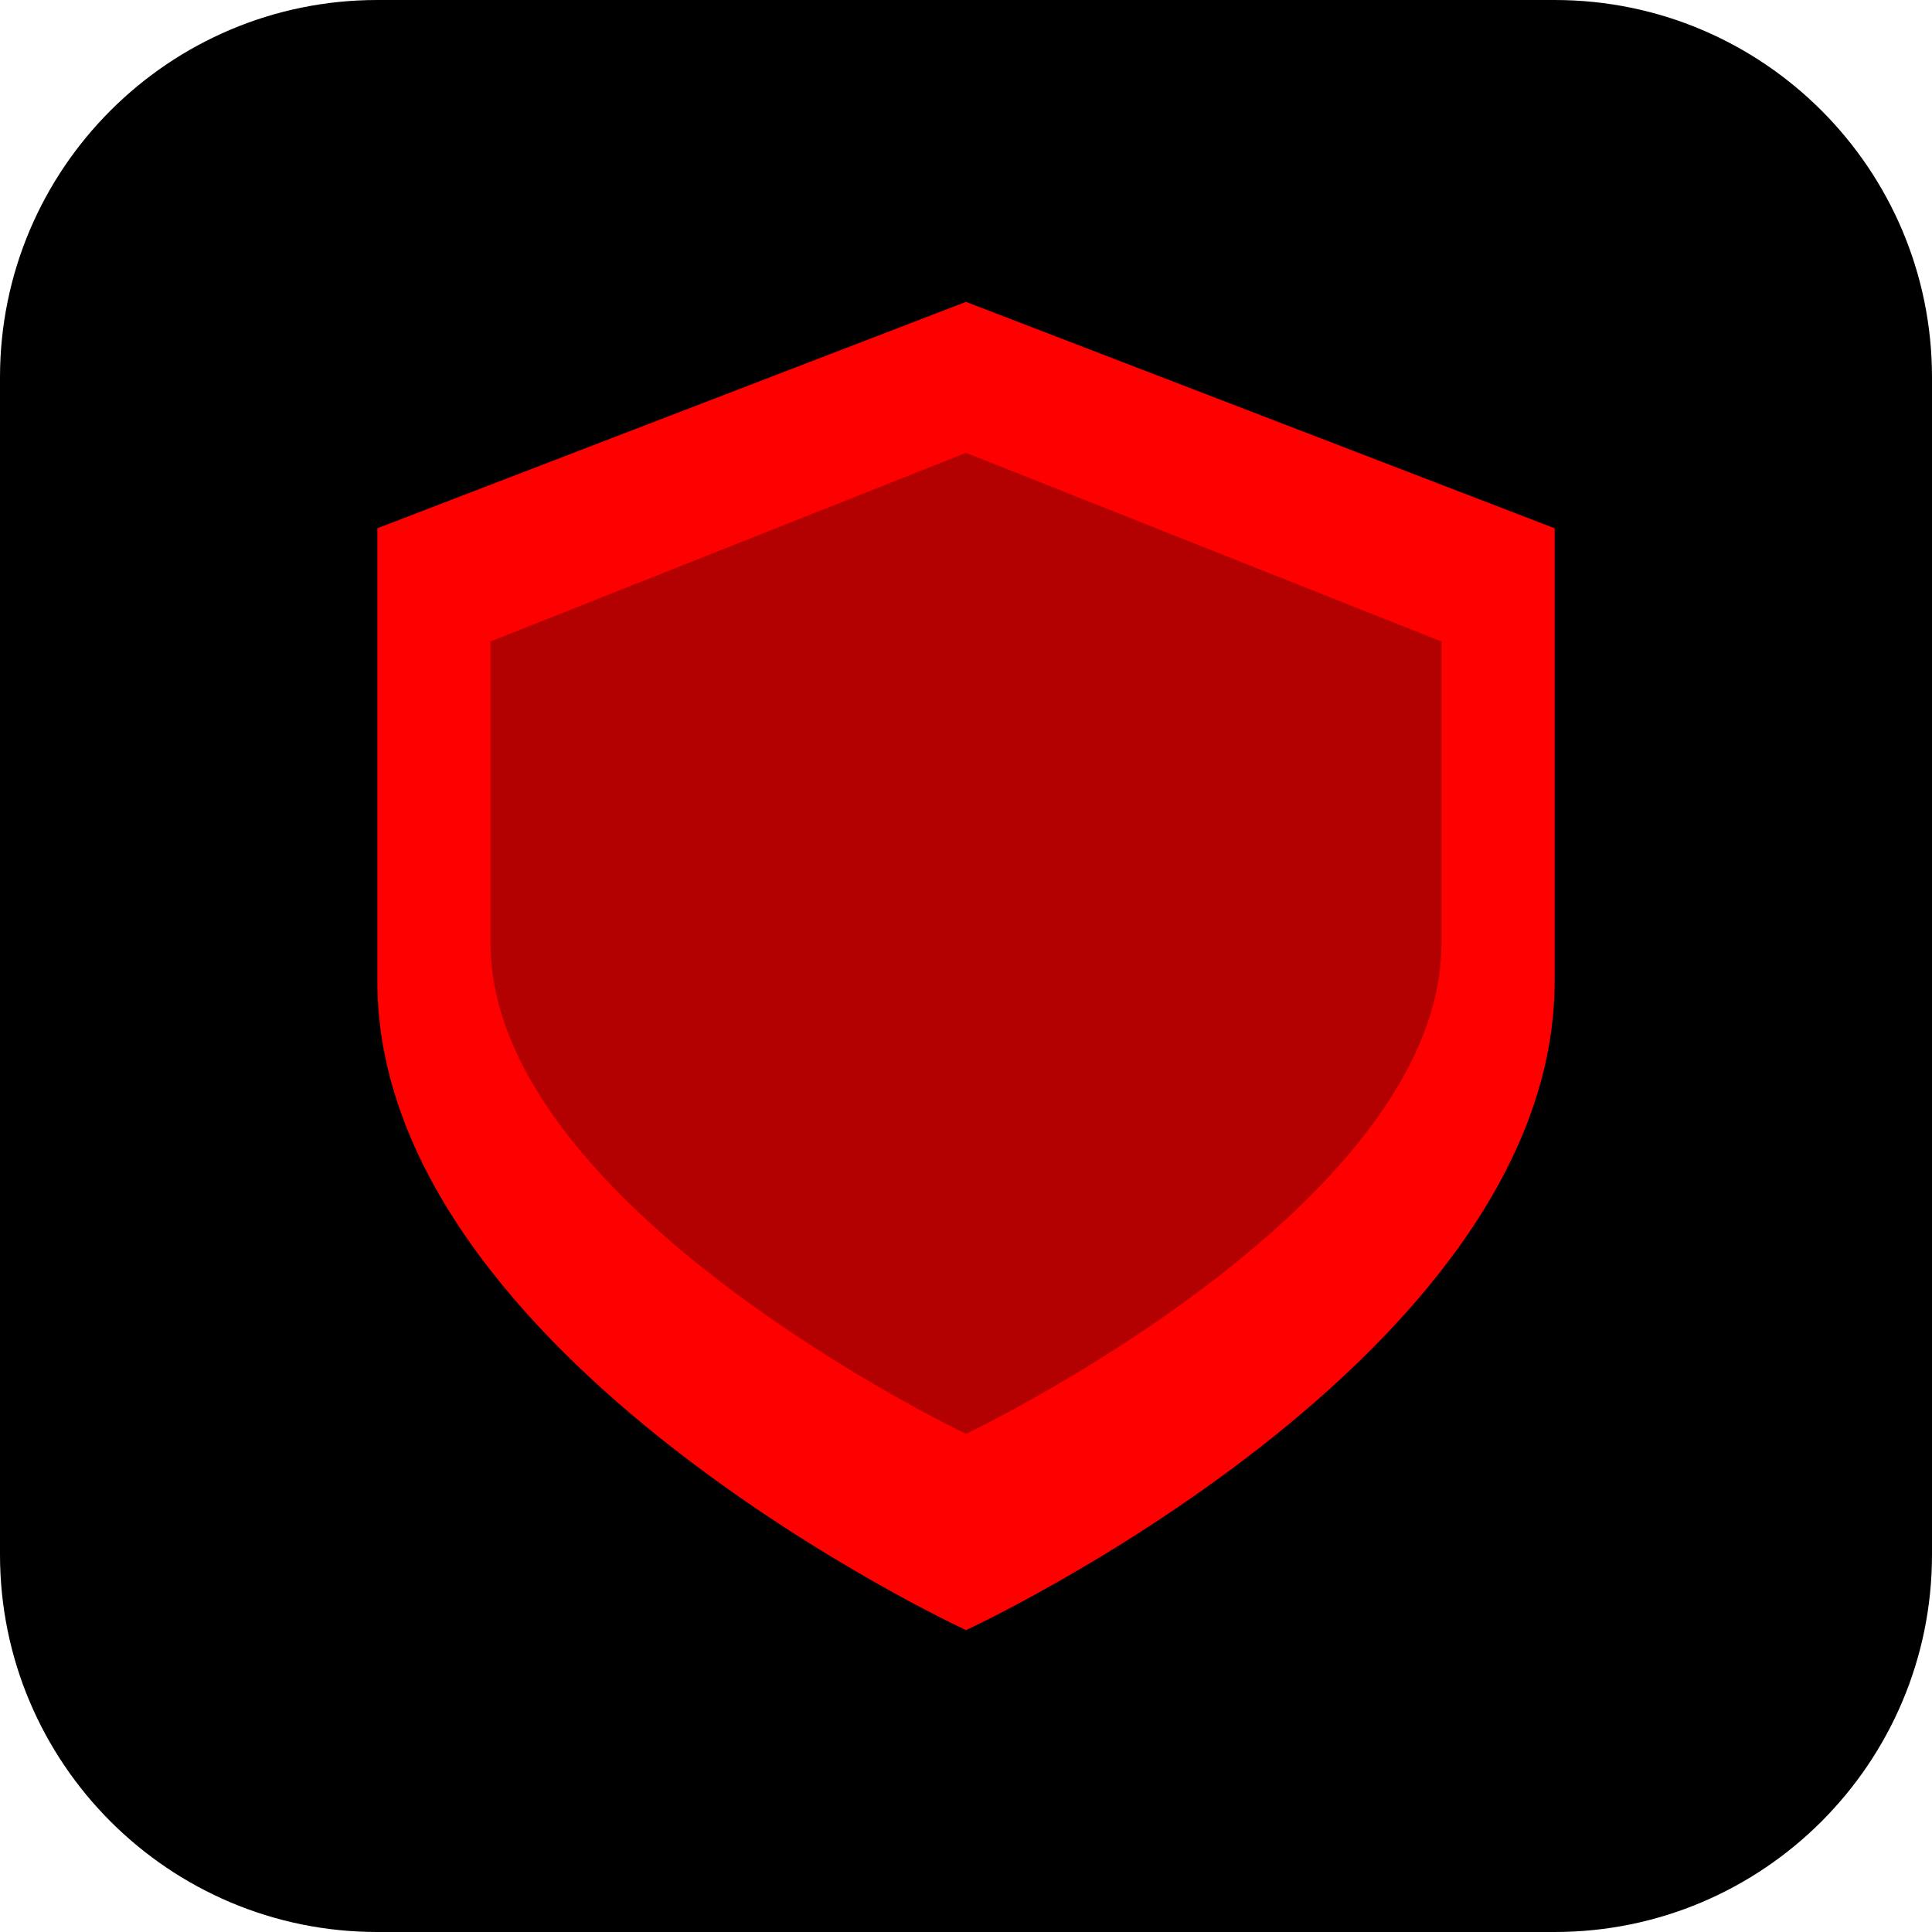
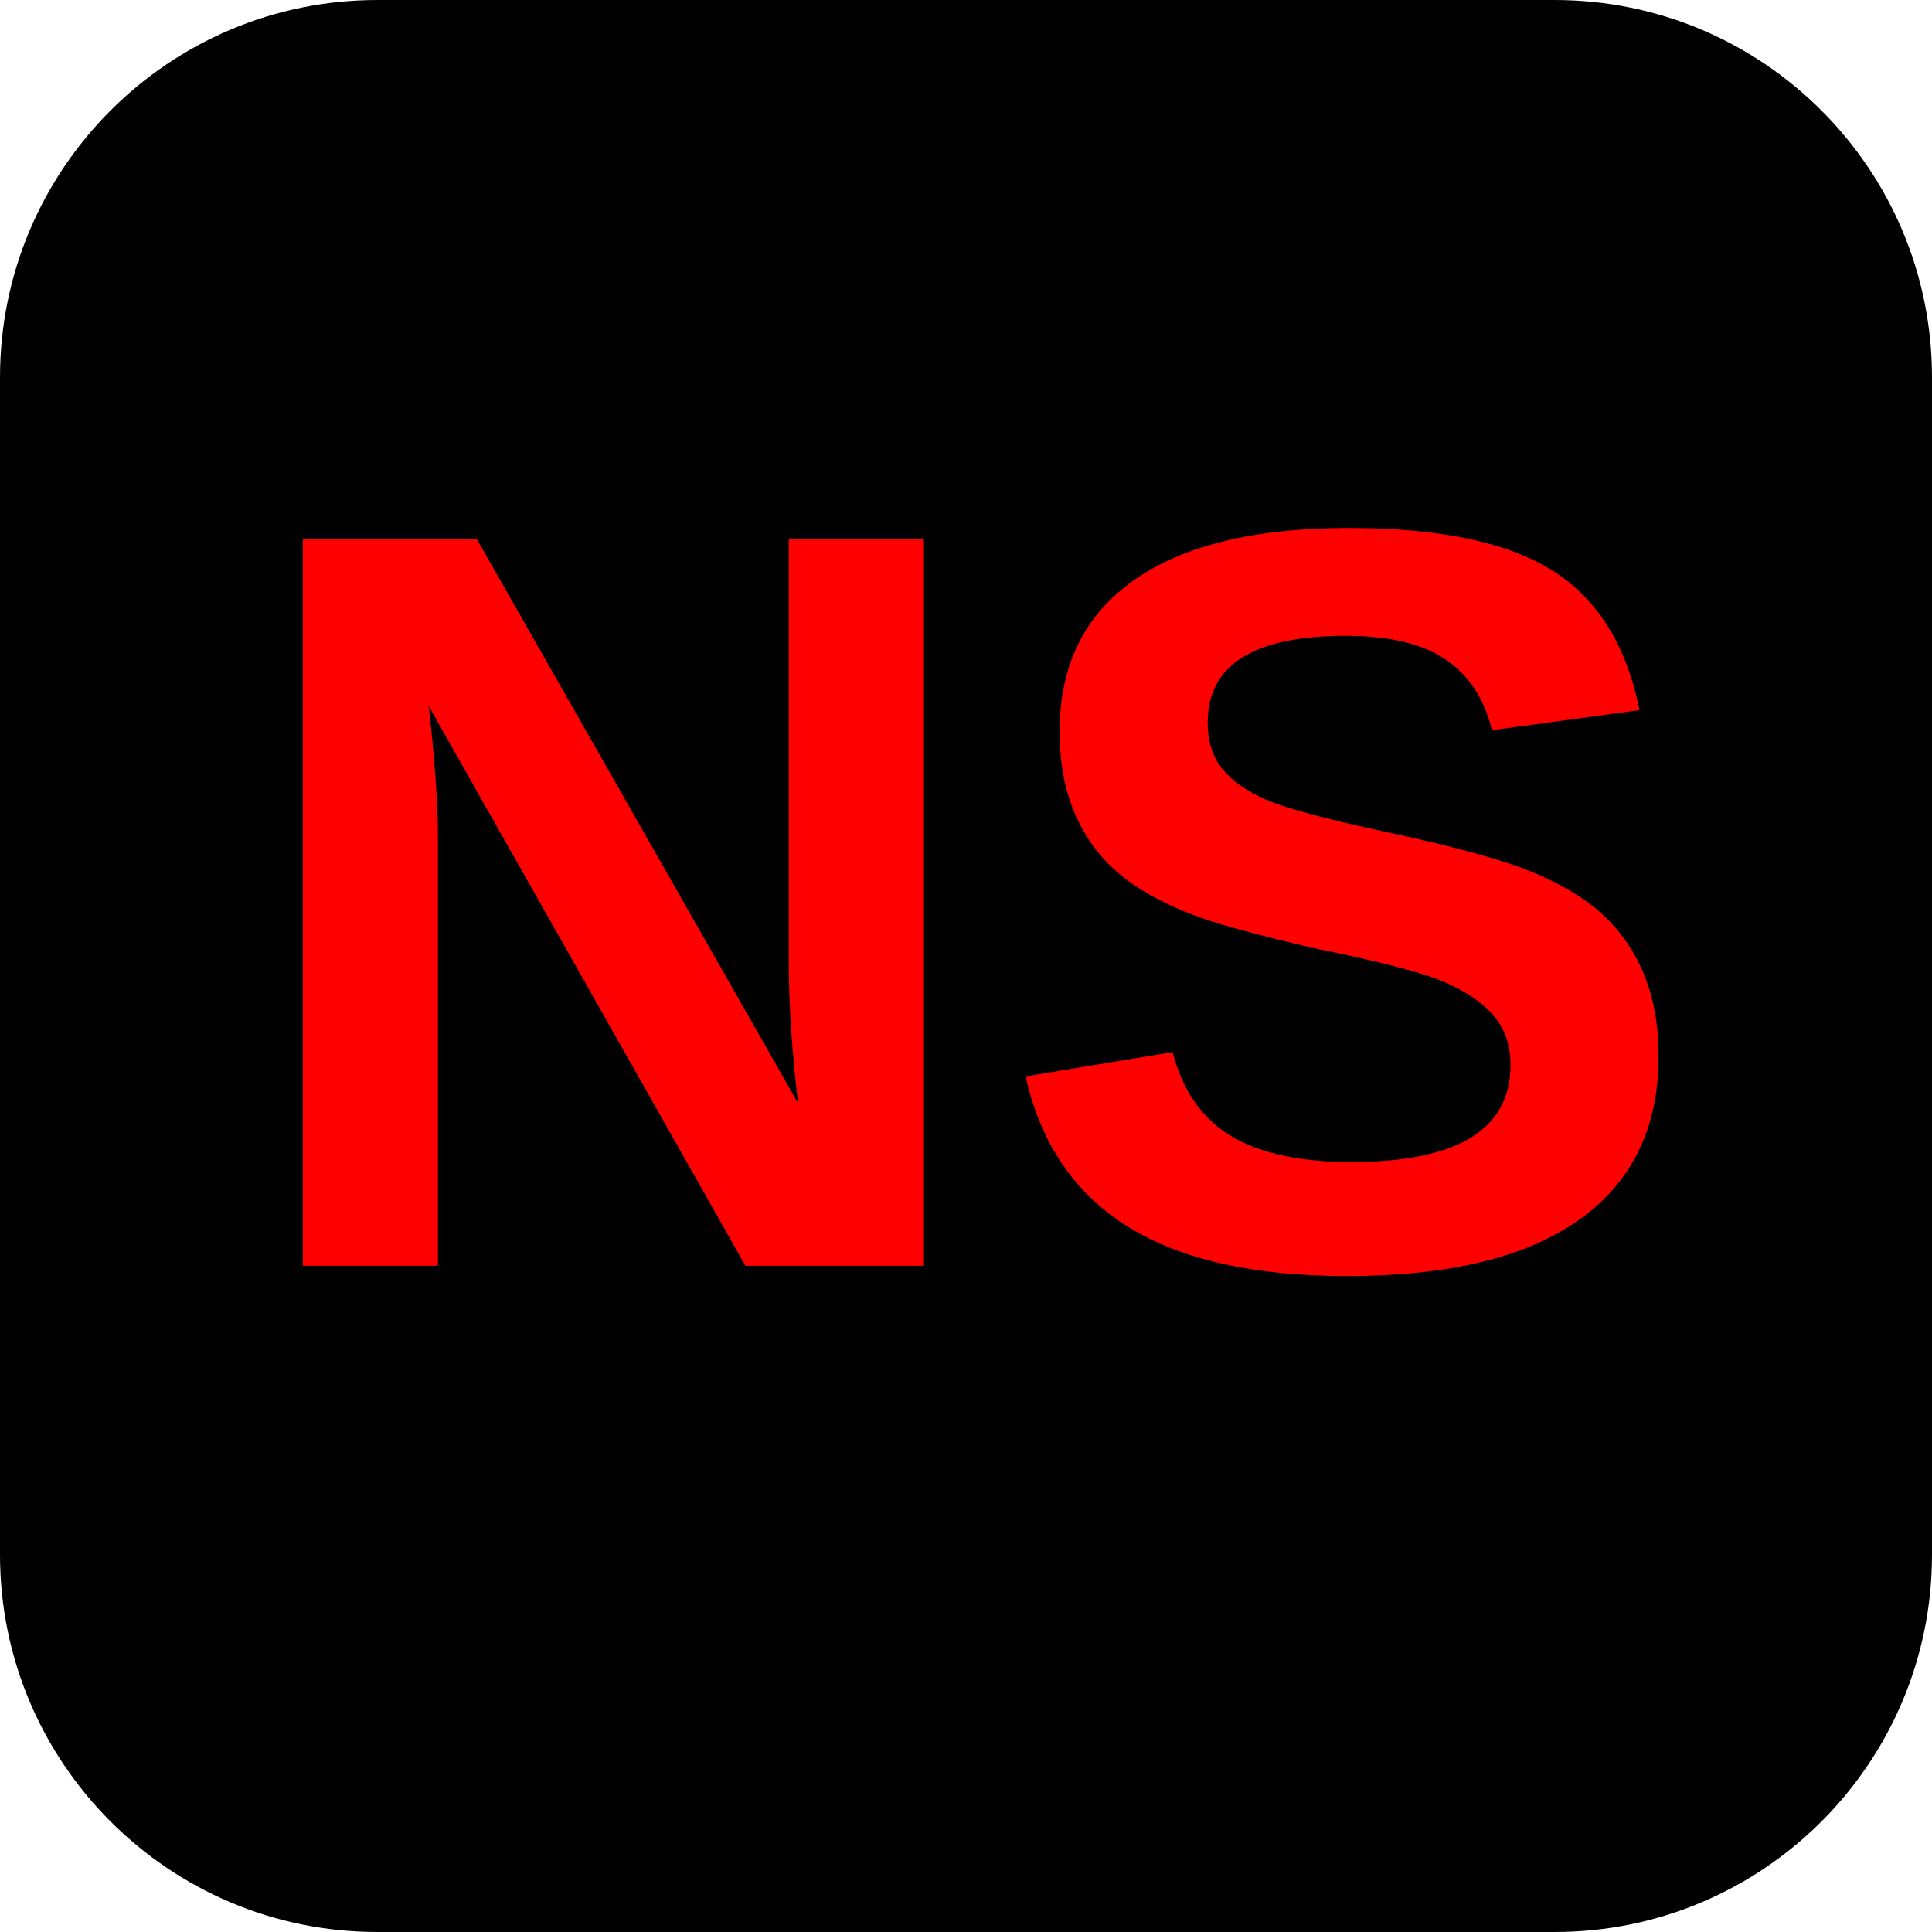
<svg xmlns="http://www.w3.org/2000/svg" width="512" height="512" viewBox="0 0 512 512" fill="none">
  <rect width="512" height="512" rx="100" fill="black" />
-   <path d="M256 80L100 140V260C100 360 256 432 256 432C256 432 412 360 412 260V140L256 80Z" fill="#FF0000" />
-   <path d="M256 120L130 170V250C130 320 256 380 256 380C256 380 382 320 382 250V170L256 120Z" fill="black" opacity="0.3" />
+   <text x="50%" y="50%" dominant-baseline="middle" text-anchor="middle" fill="#FF0000" font-family="Arial, sans-serif" font-weight="900" font-size="280">NS</text>
</svg>
